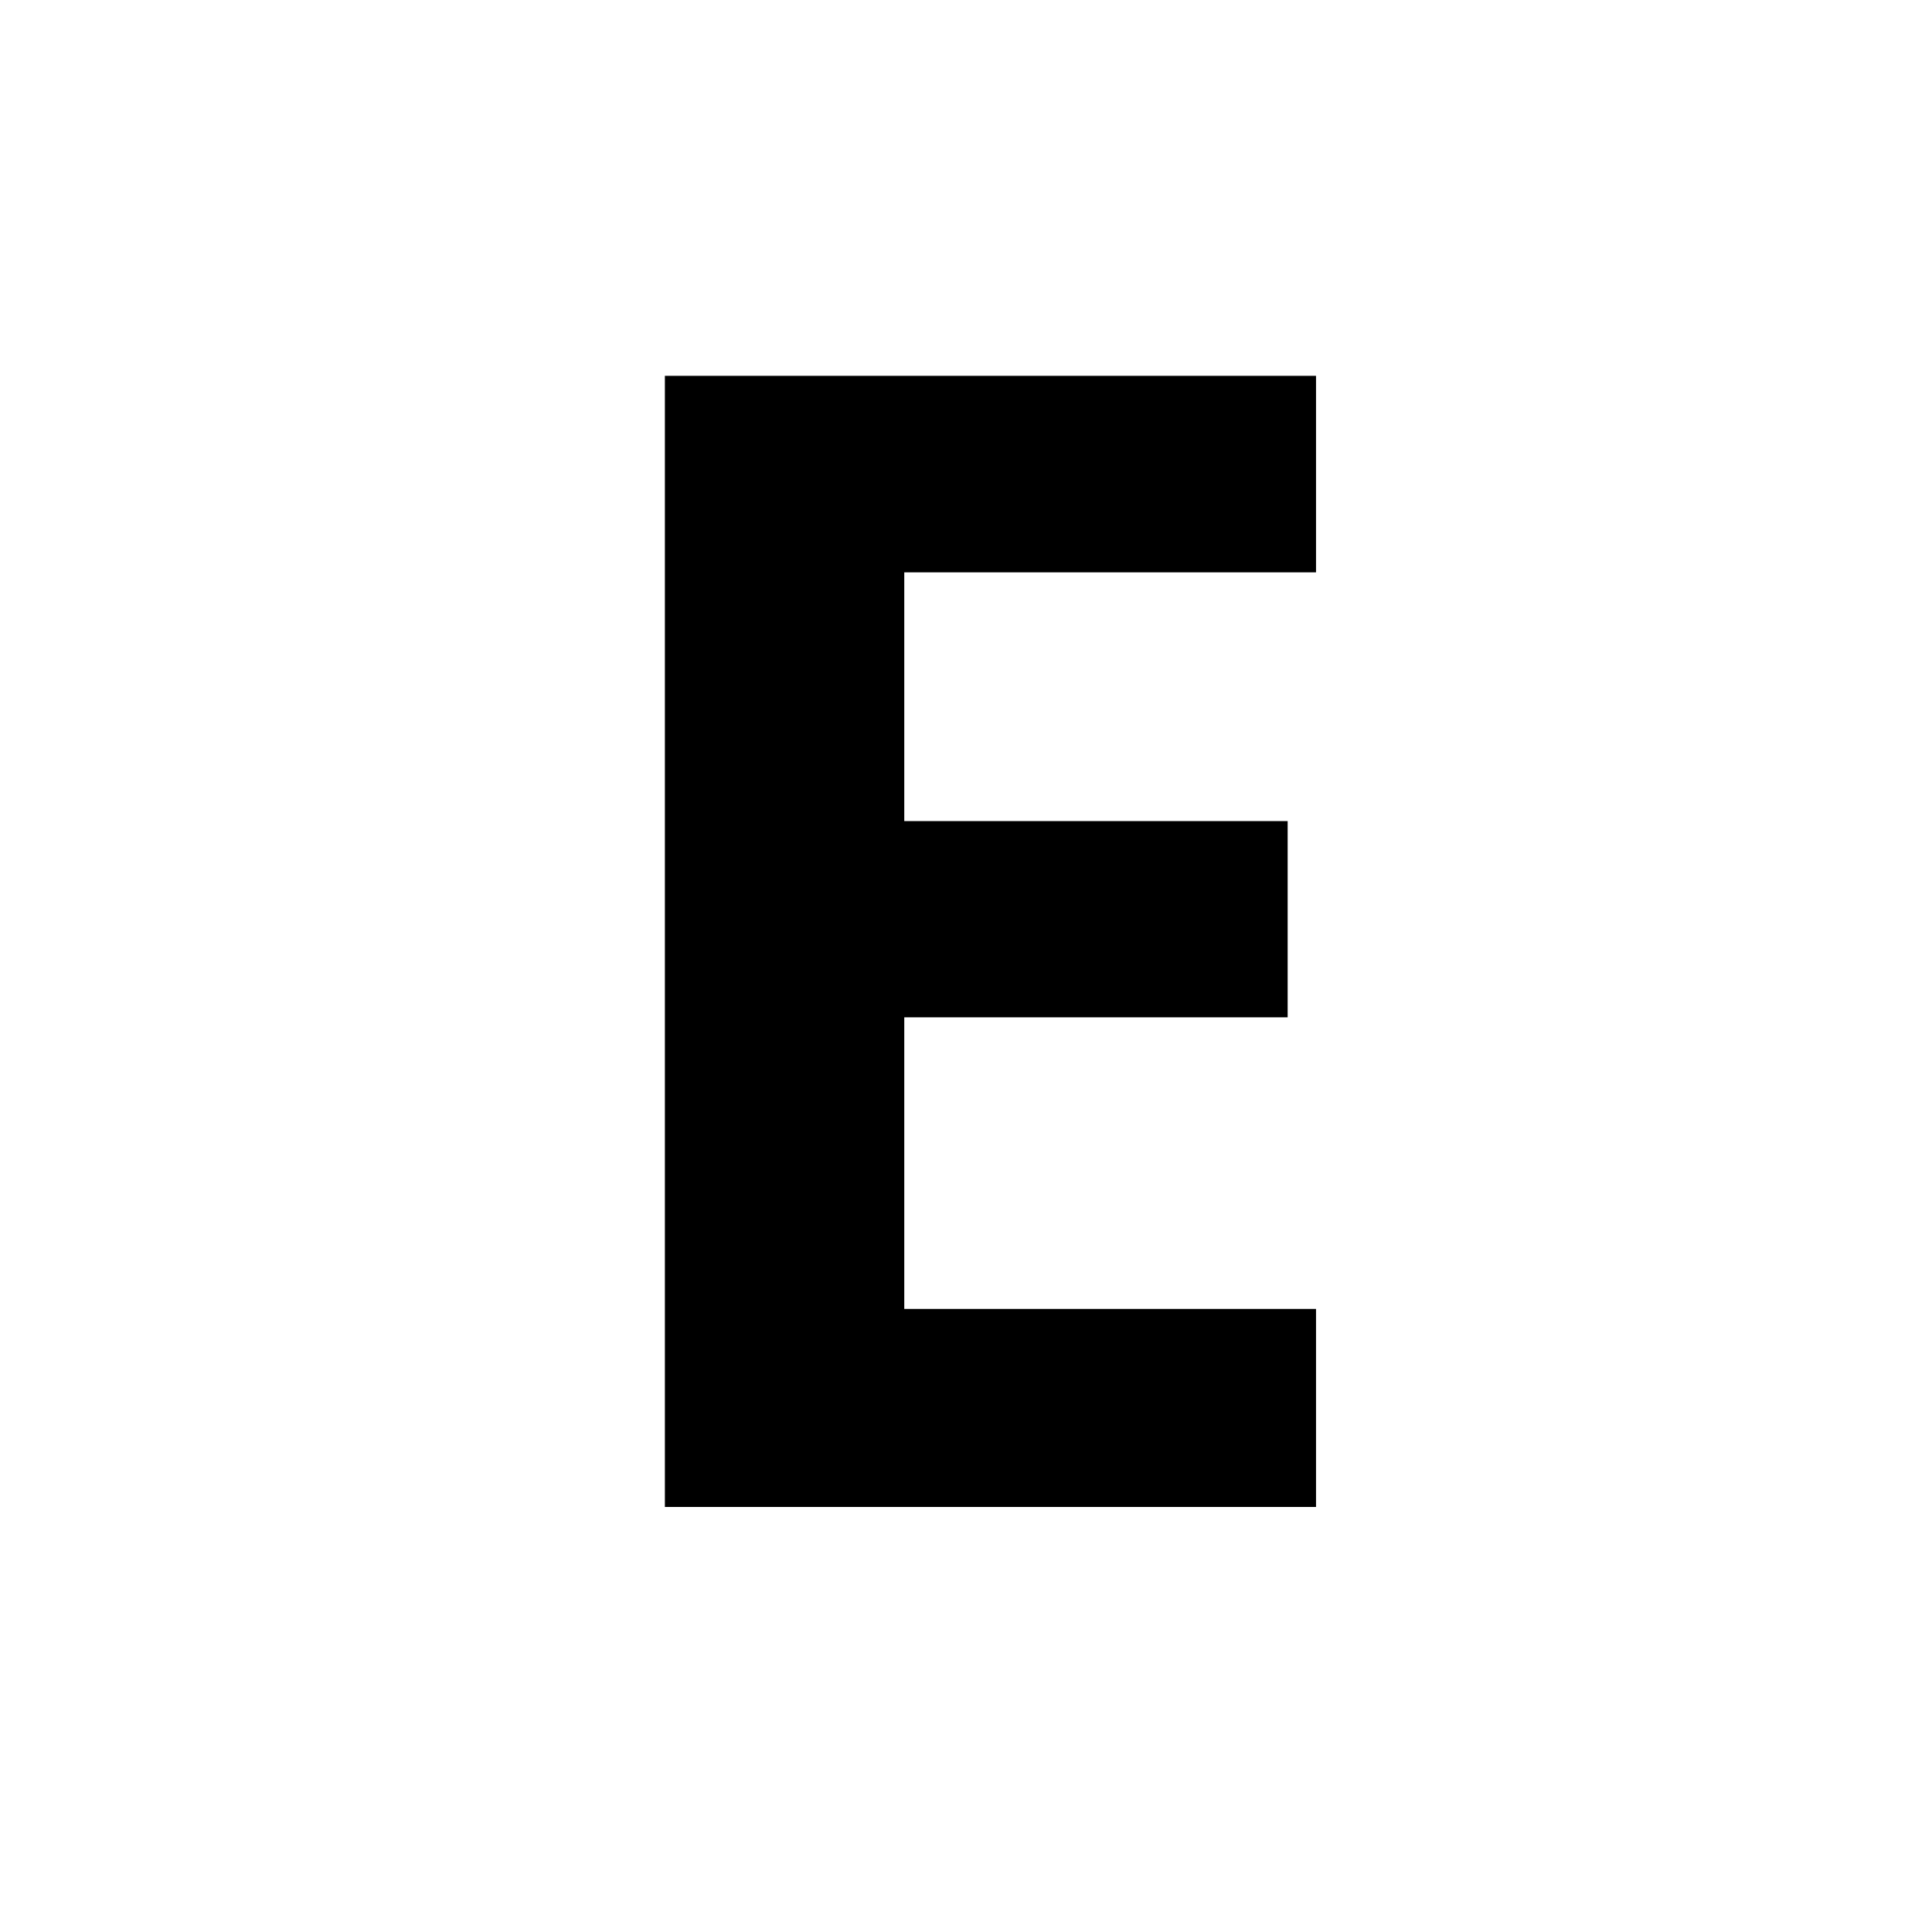
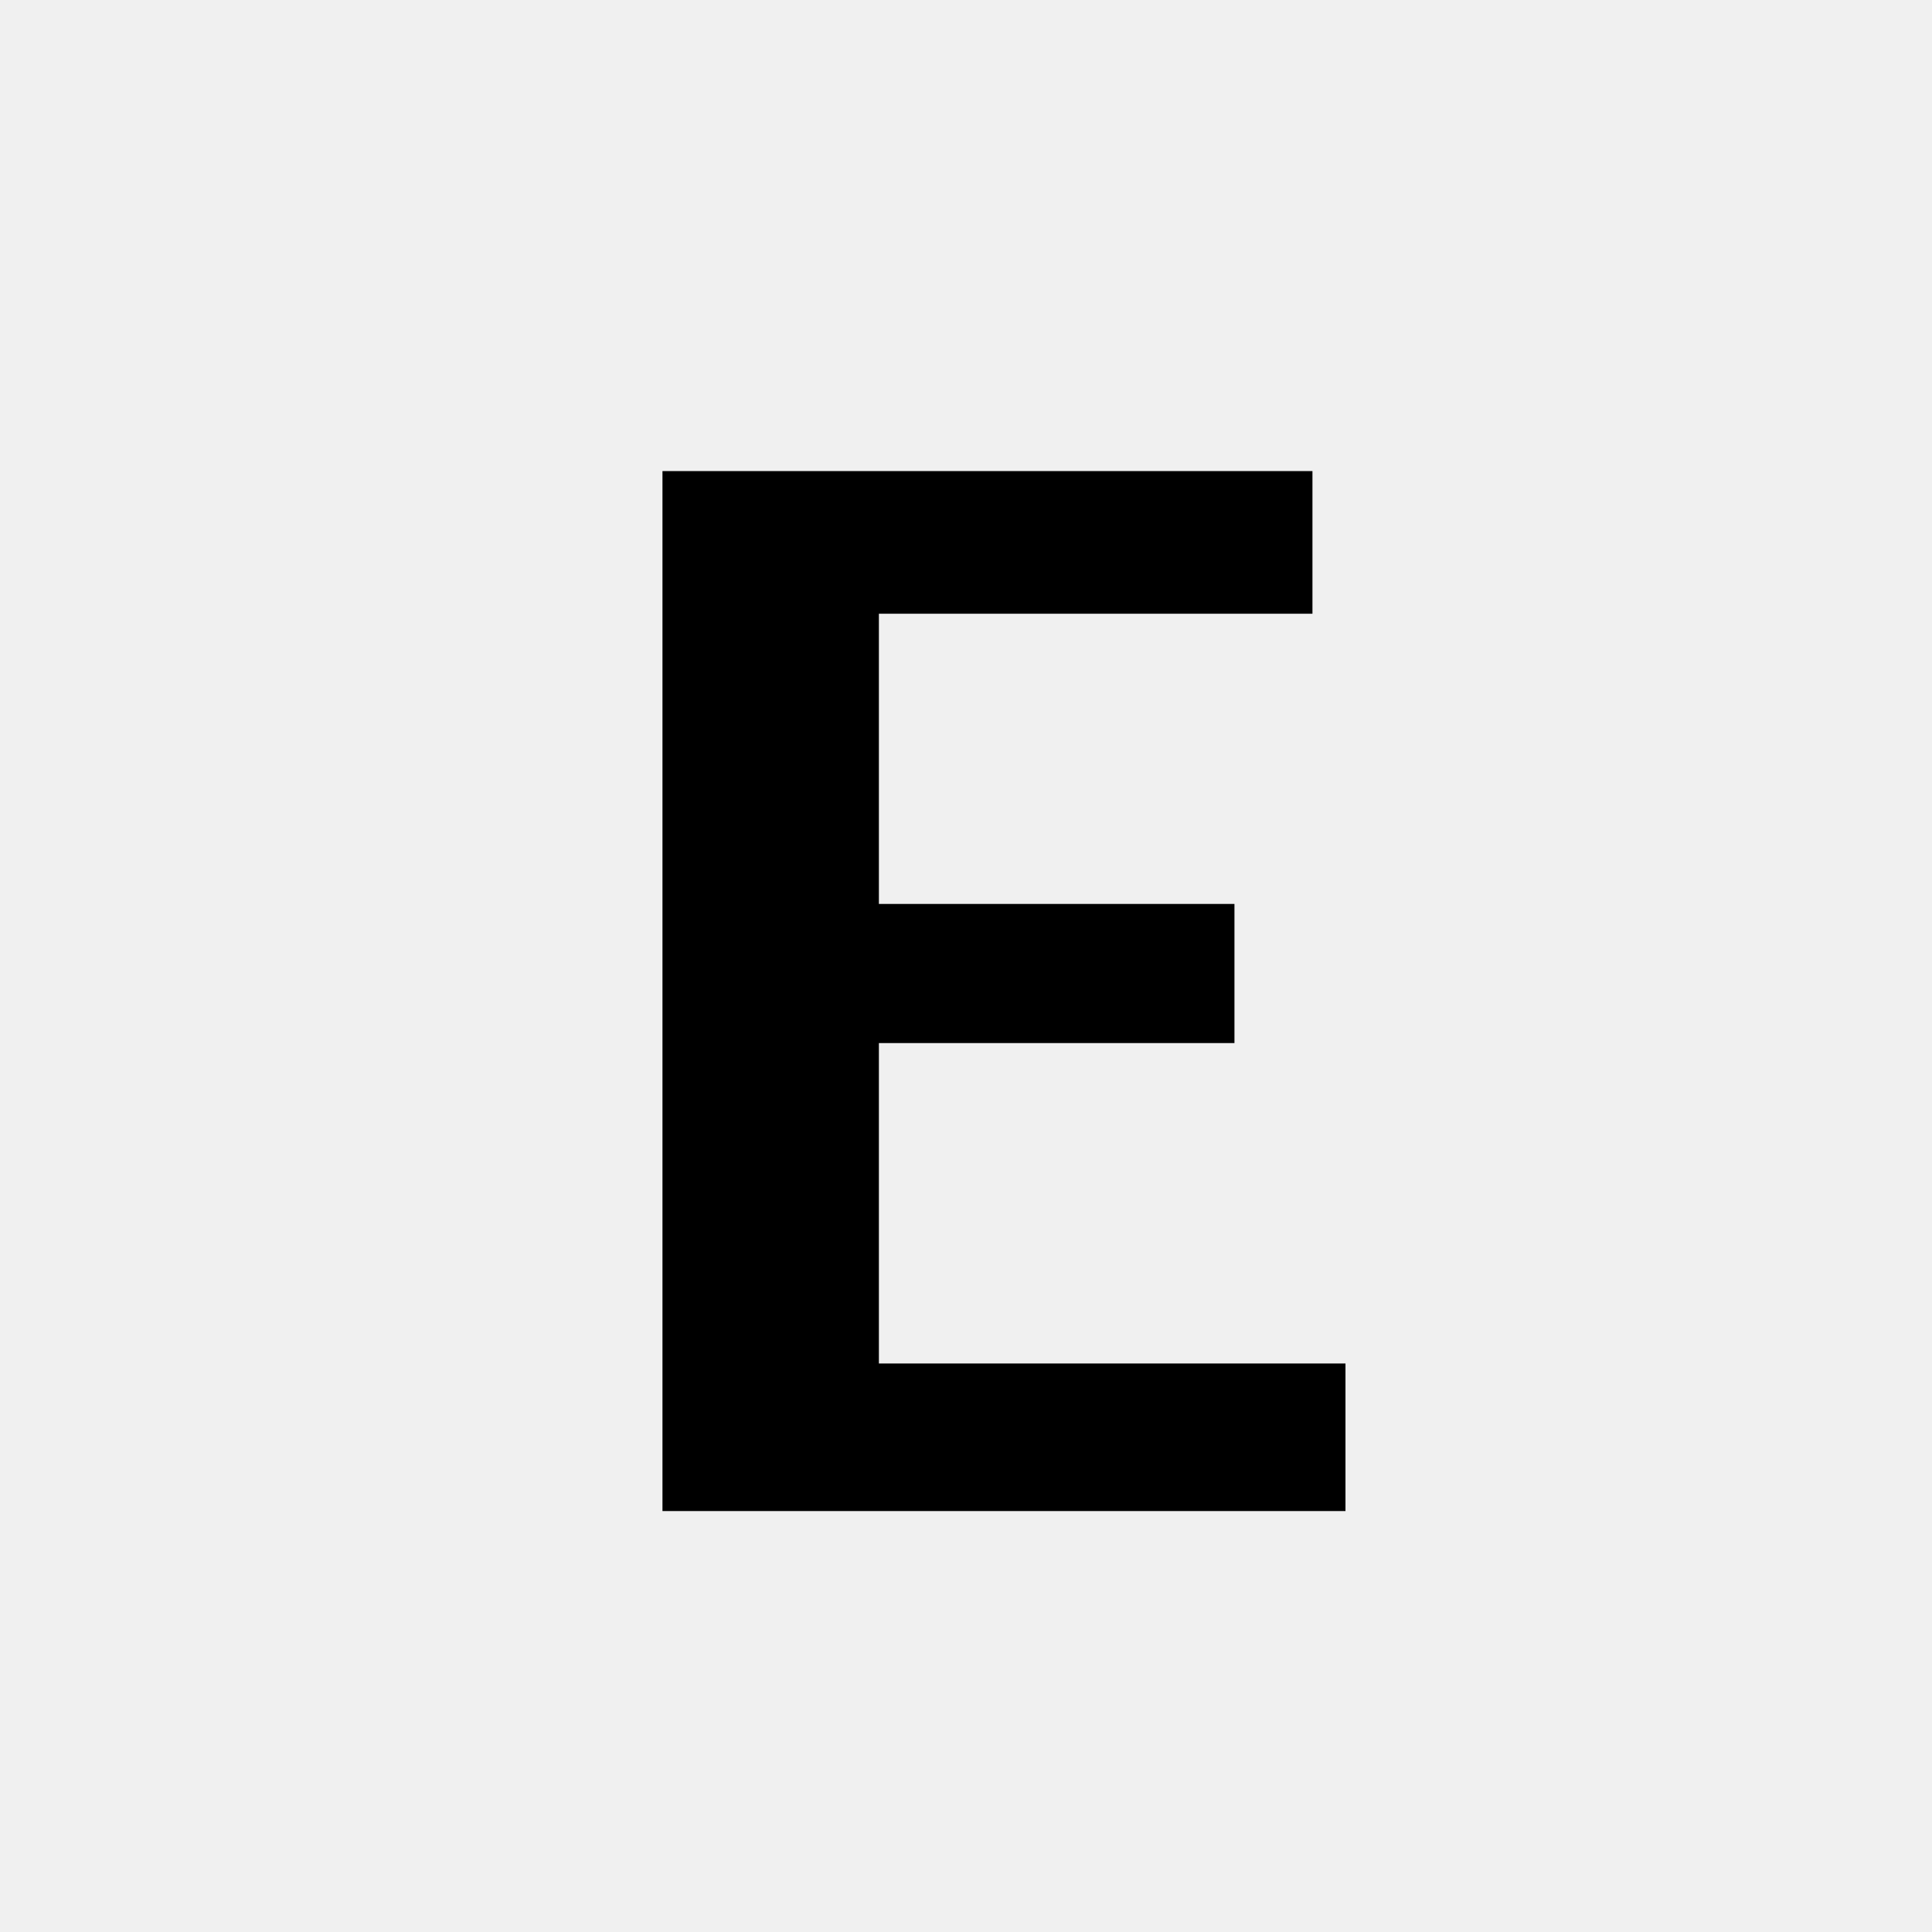
- <svg xmlns="http://www.w3.org/2000/svg" viewBox="0 0 100 100">
-   <rect width="100" height="100" fill="white" />
-   <text x="50" y="78" font-family="Arial Black, sans-serif" font-size="82" font-weight="900" text-anchor="middle" fill="black">E</text>
+ <svg xmlns="http://www.w3.org/2000/svg" width="537" height="537" viewBox="0 0 537 537" fill="none">
+   <path d="M184.133 420V130.938H364.797V170.586H244.289V251.25H343.117V289.922H244.289V378.984H373.977V420H184.133Z" fill="black" />
</svg>
